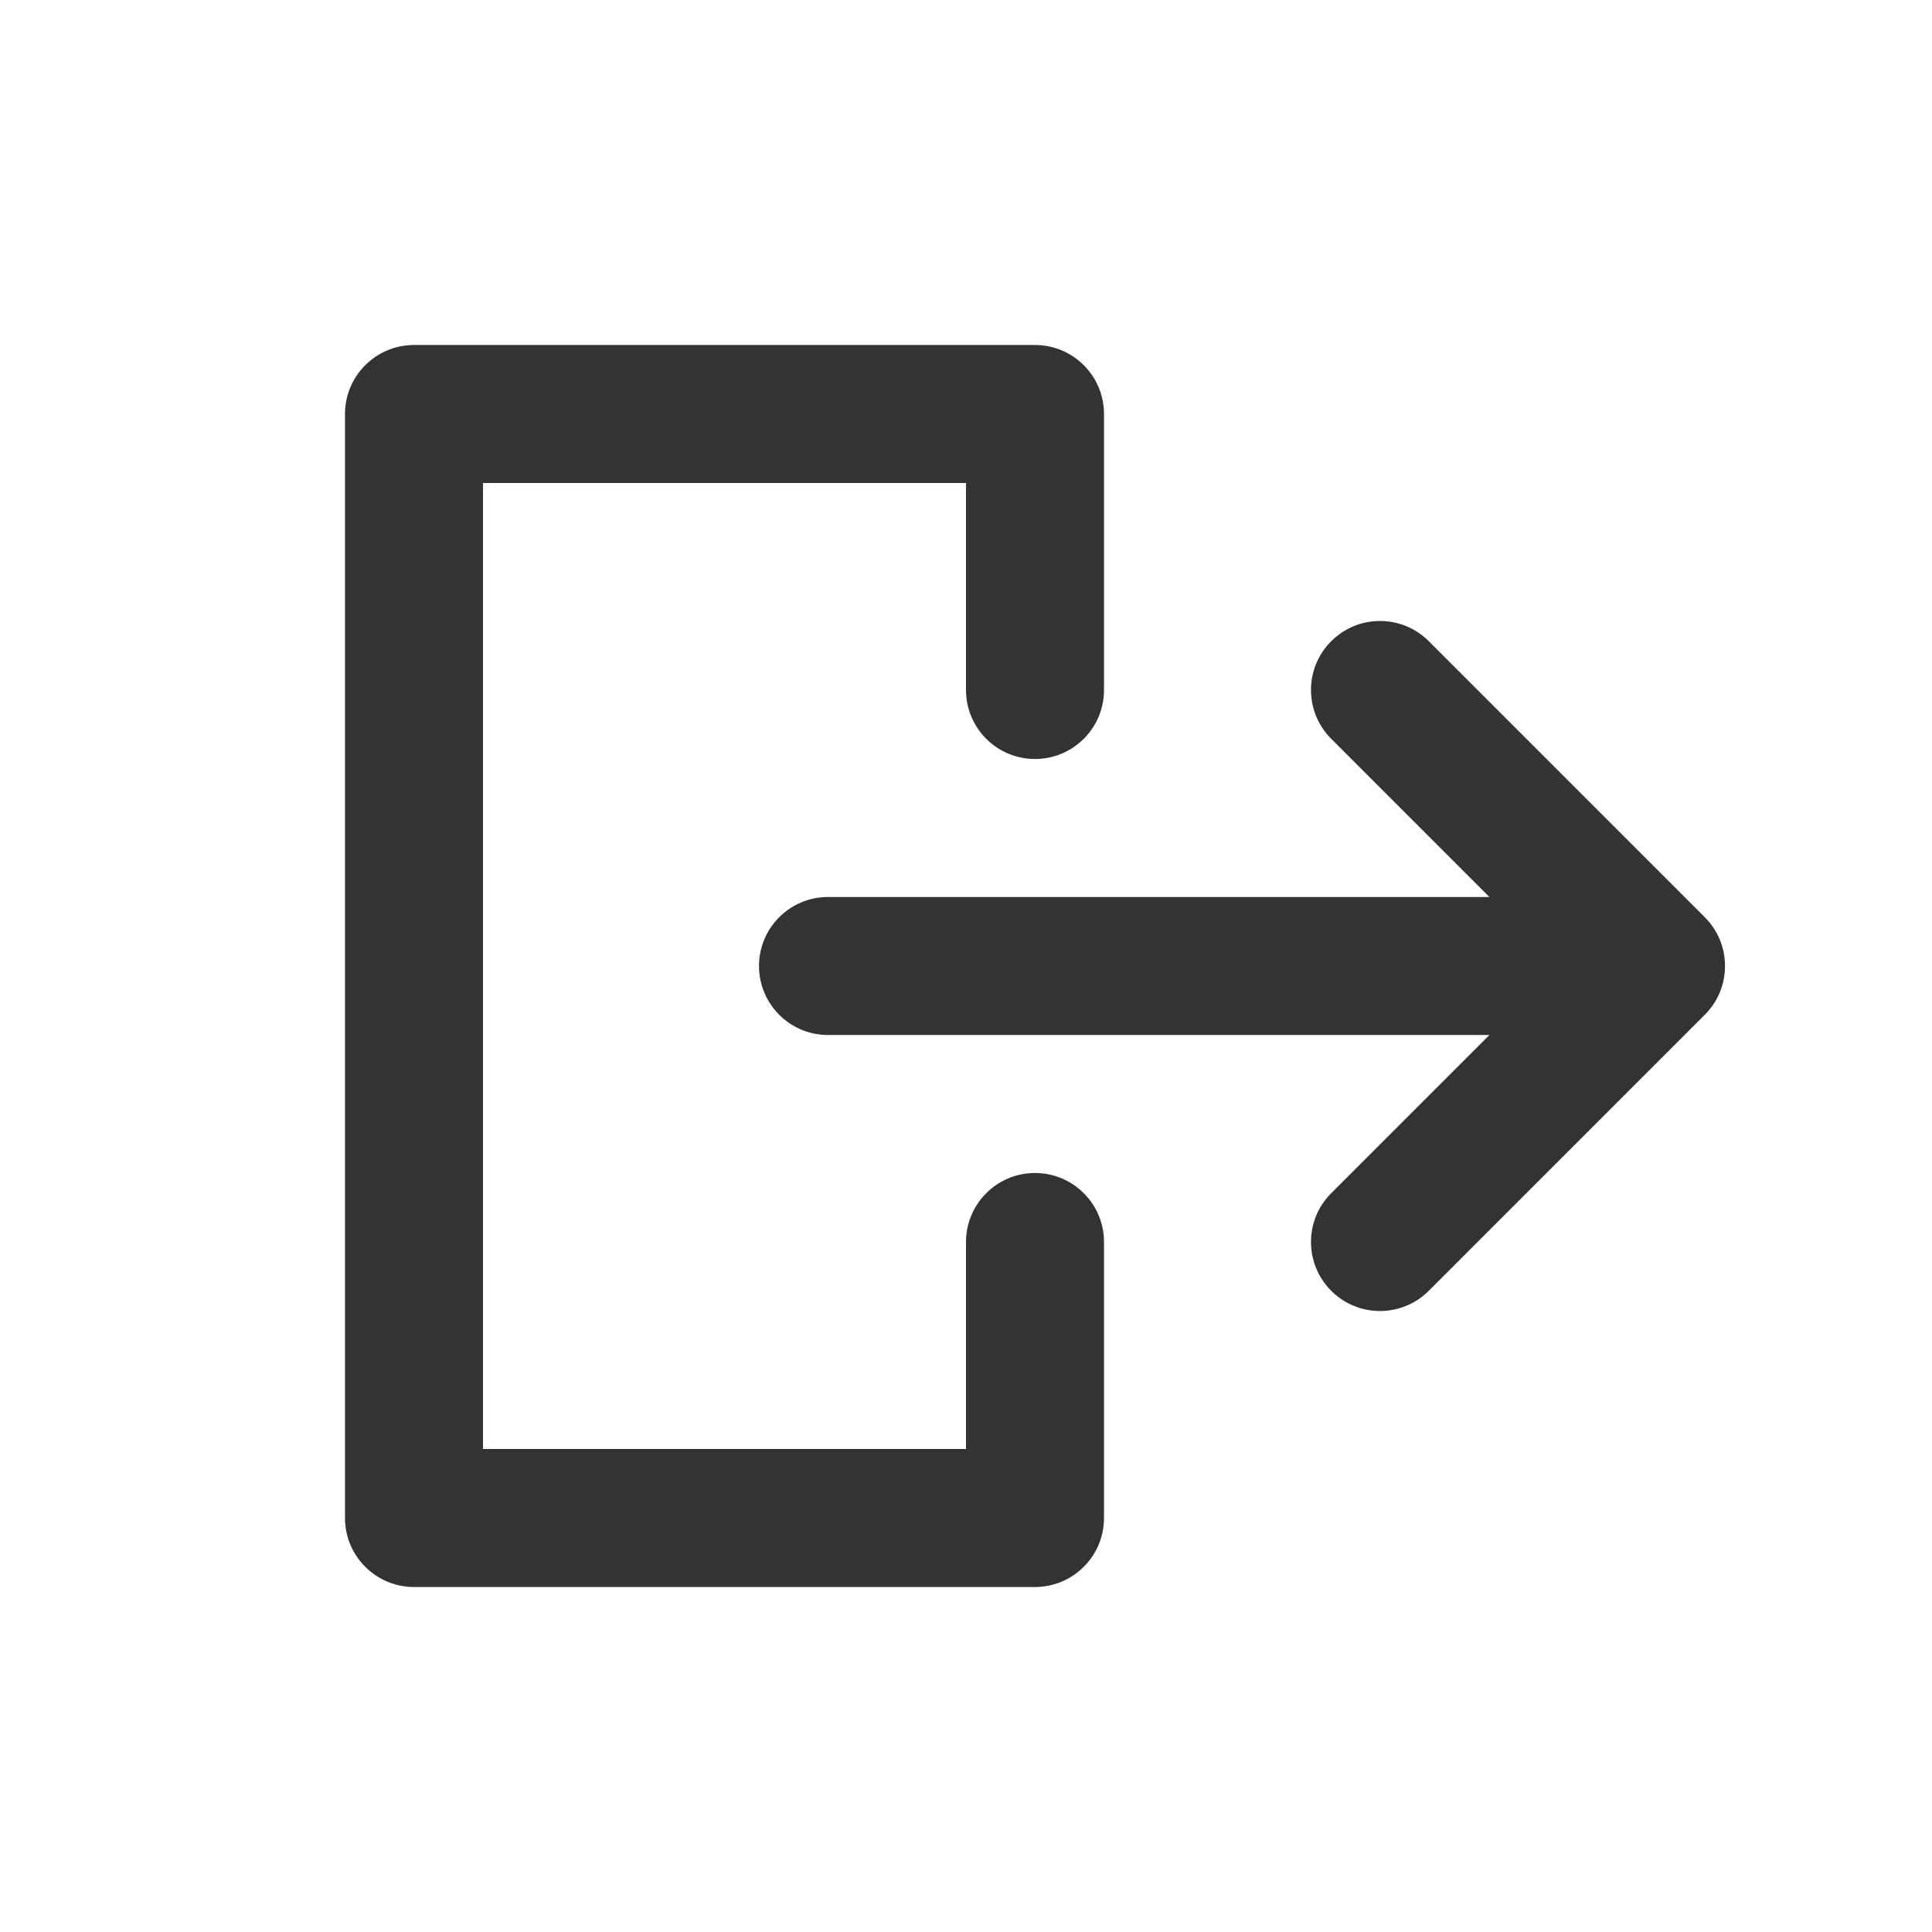
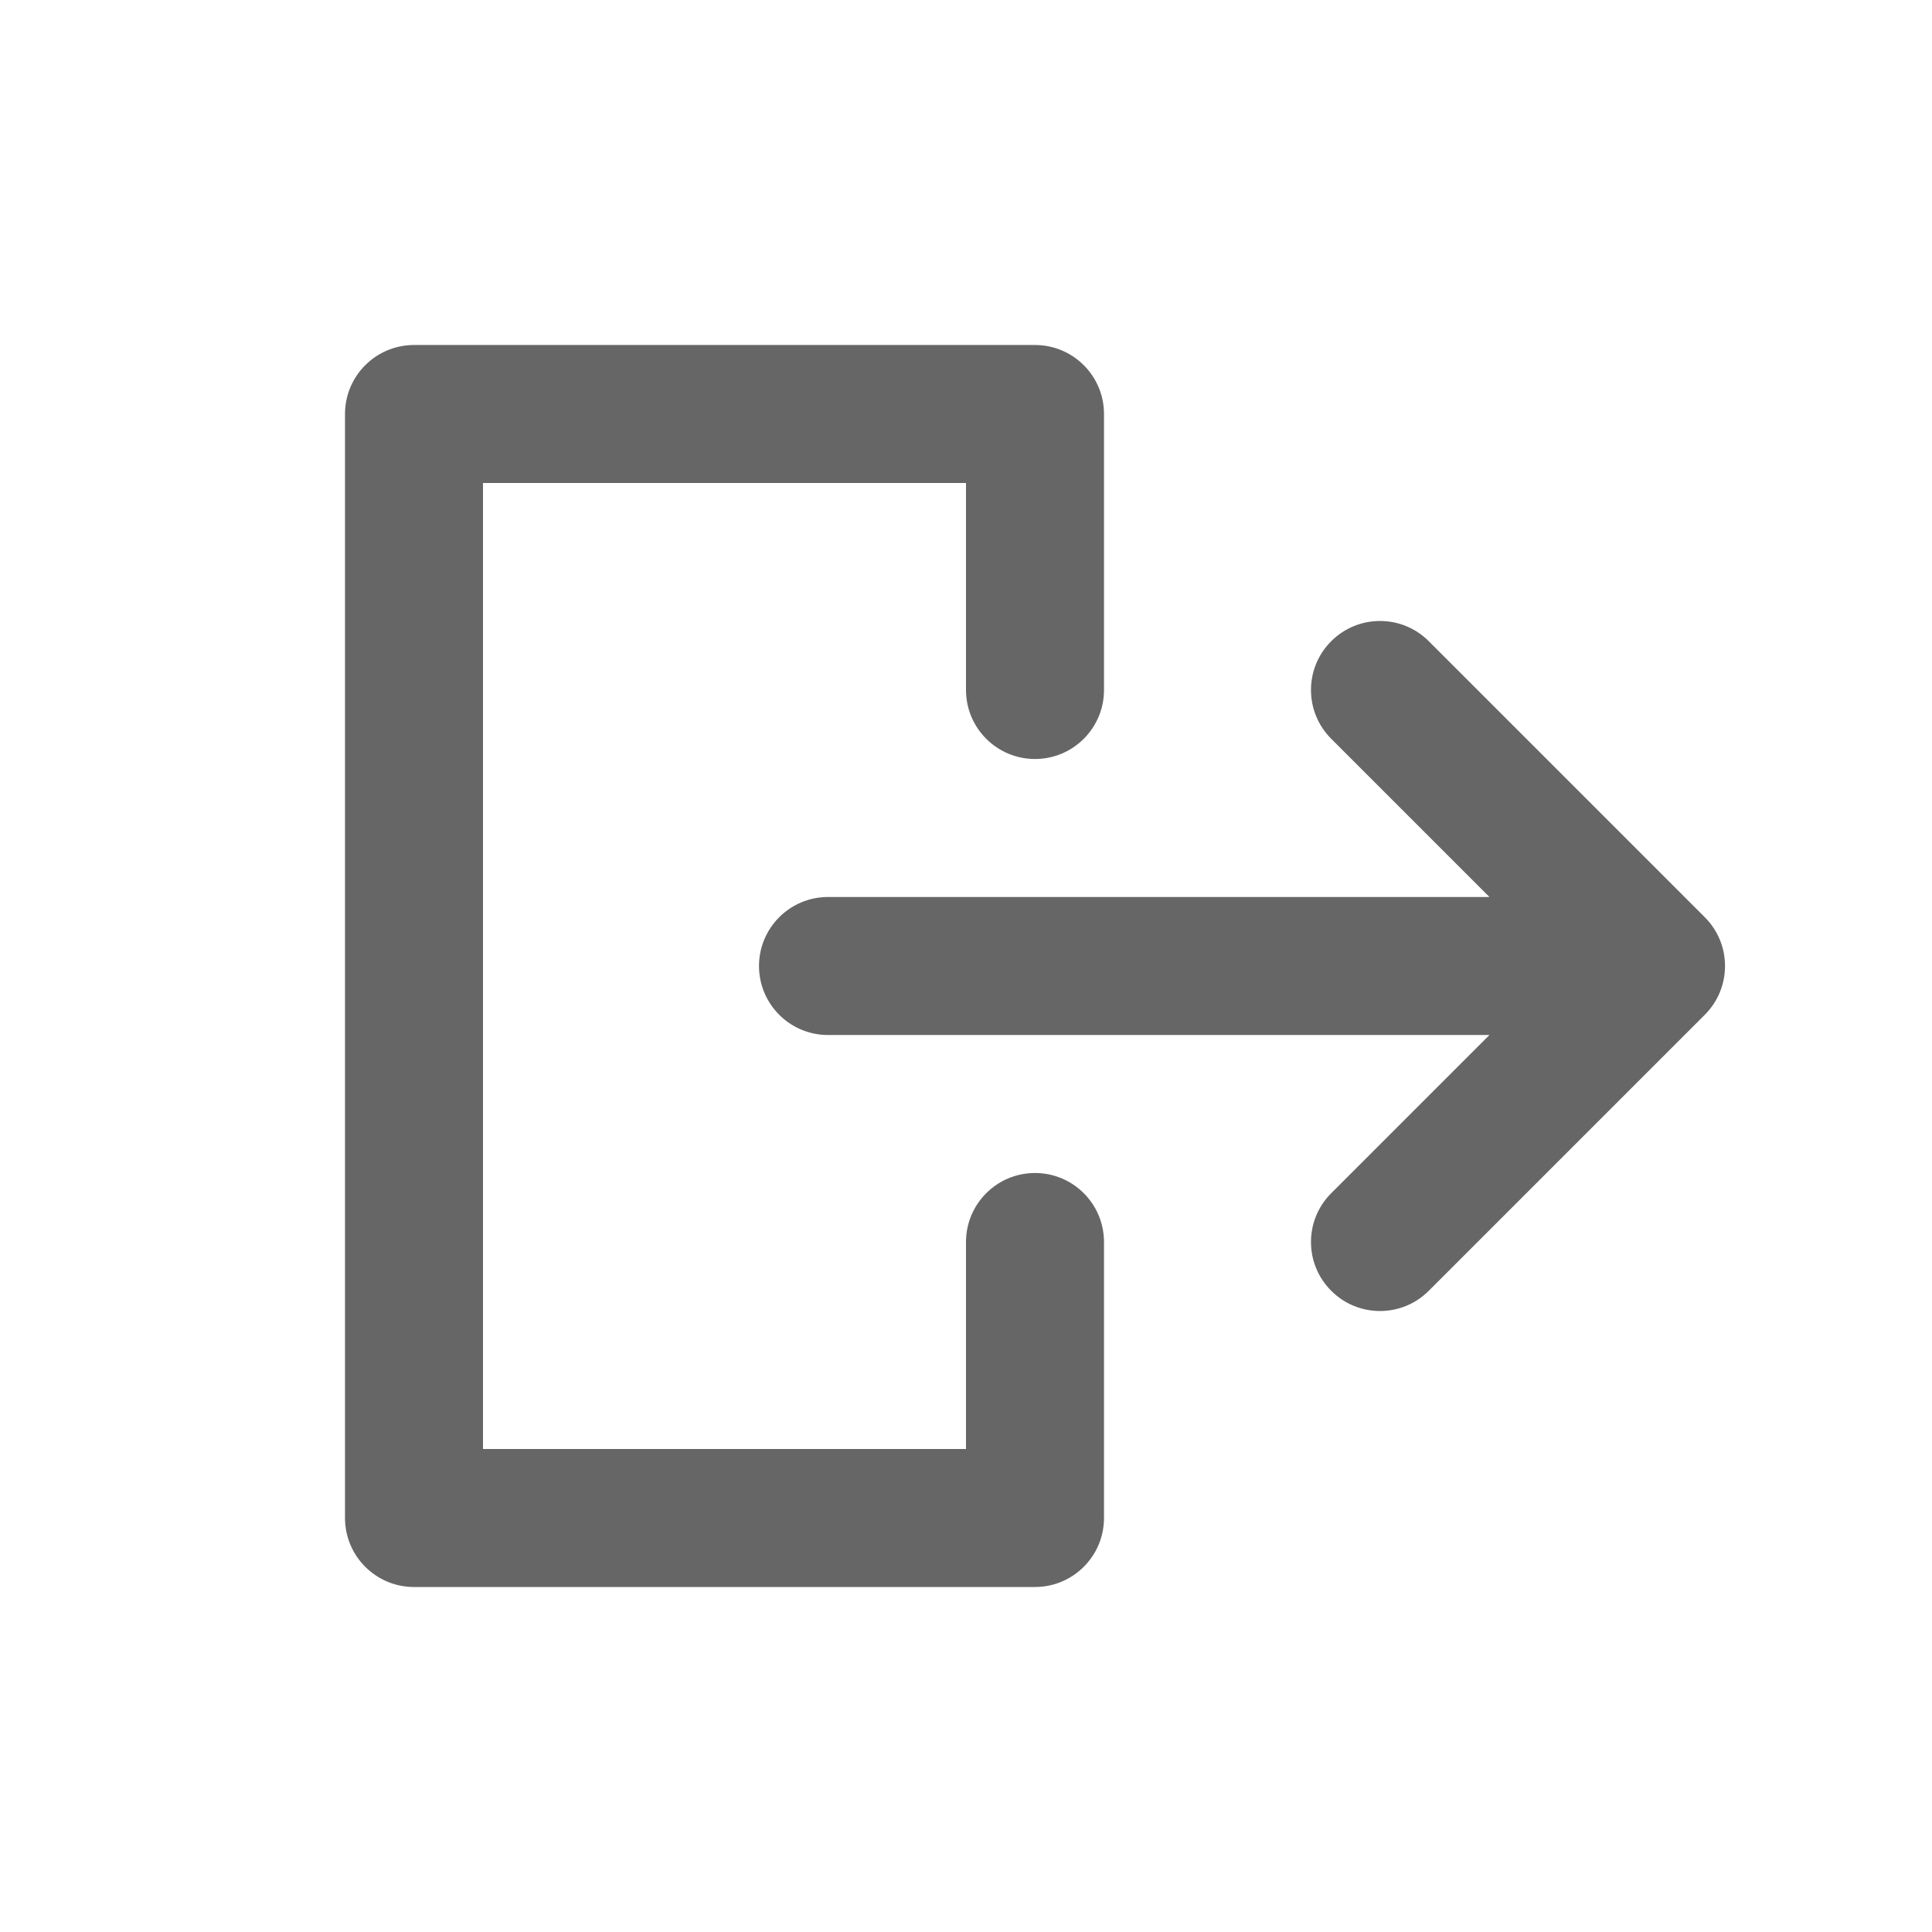
<svg xmlns="http://www.w3.org/2000/svg" width="28" height="28" viewBox="0 0 28 28" fill="none">
-   <path fill-rule="evenodd" clip-rule="evenodd" d="M19.293 9.293C19.683 8.902 20.317 8.902 20.707 9.293L24.707 13.293C25.098 13.683 25.098 14.317 24.707 14.707L20.707 18.707C20.317 19.098 19.683 19.098 19.293 18.707C18.902 18.317 18.902 17.683 19.293 17.293L21.586 15H12C11.448 15 11 14.552 11 14C11 13.448 11.448 13 12 13H21.586L19.293 10.707C18.902 10.317 18.902 9.683 19.293 9.293Z" fill="#333" />
-   <path fill-rule="evenodd" clip-rule="evenodd" d="M5 6C5 5.448 5.448 5 6 5H15C15.552 5 16 5.448 16 6V10C16 10.552 15.552 11 15 11C14.448 11 14 10.552 14 10V7H7V21H14V18C14 17.448 14.448 17 15 17C15.552 17 16 17.448 16 18V22C16 22.552 15.552 23 15 23H6C5.448 23 5 22.552 5 22V6Z" fill="#333" />
+   <path fill-rule="evenodd" clip-rule="evenodd" d="M19.293 9.293C19.683 8.902 20.317 8.902 20.707 9.293L24.707 13.293C25.098 13.683 25.098 14.317 24.707 14.707L20.707 18.707C20.317 19.098 19.683 19.098 19.293 18.707C18.902 18.317 18.902 17.683 19.293 17.293L21.586 15H12C11.448 15 11 14.552 11 14C11 13.448 11.448 13 12 13H21.586L19.293 10.707C18.902 10.317 18.902 9.683 19.293 9.293Z" fill="#666" />
+   <path fill-rule="evenodd" clip-rule="evenodd" d="M5 6C5 5.448 5.448 5 6 5H15C15.552 5 16 5.448 16 6V10C16 10.552 15.552 11 15 11C14.448 11 14 10.552 14 10V7H7V21H14V18C14 17.448 14.448 17 15 17C15.552 17 16 17.448 16 18V22C16 22.552 15.552 23 15 23H6C5.448 23 5 22.552 5 22V6Z" fill="#666" />
</svg>
